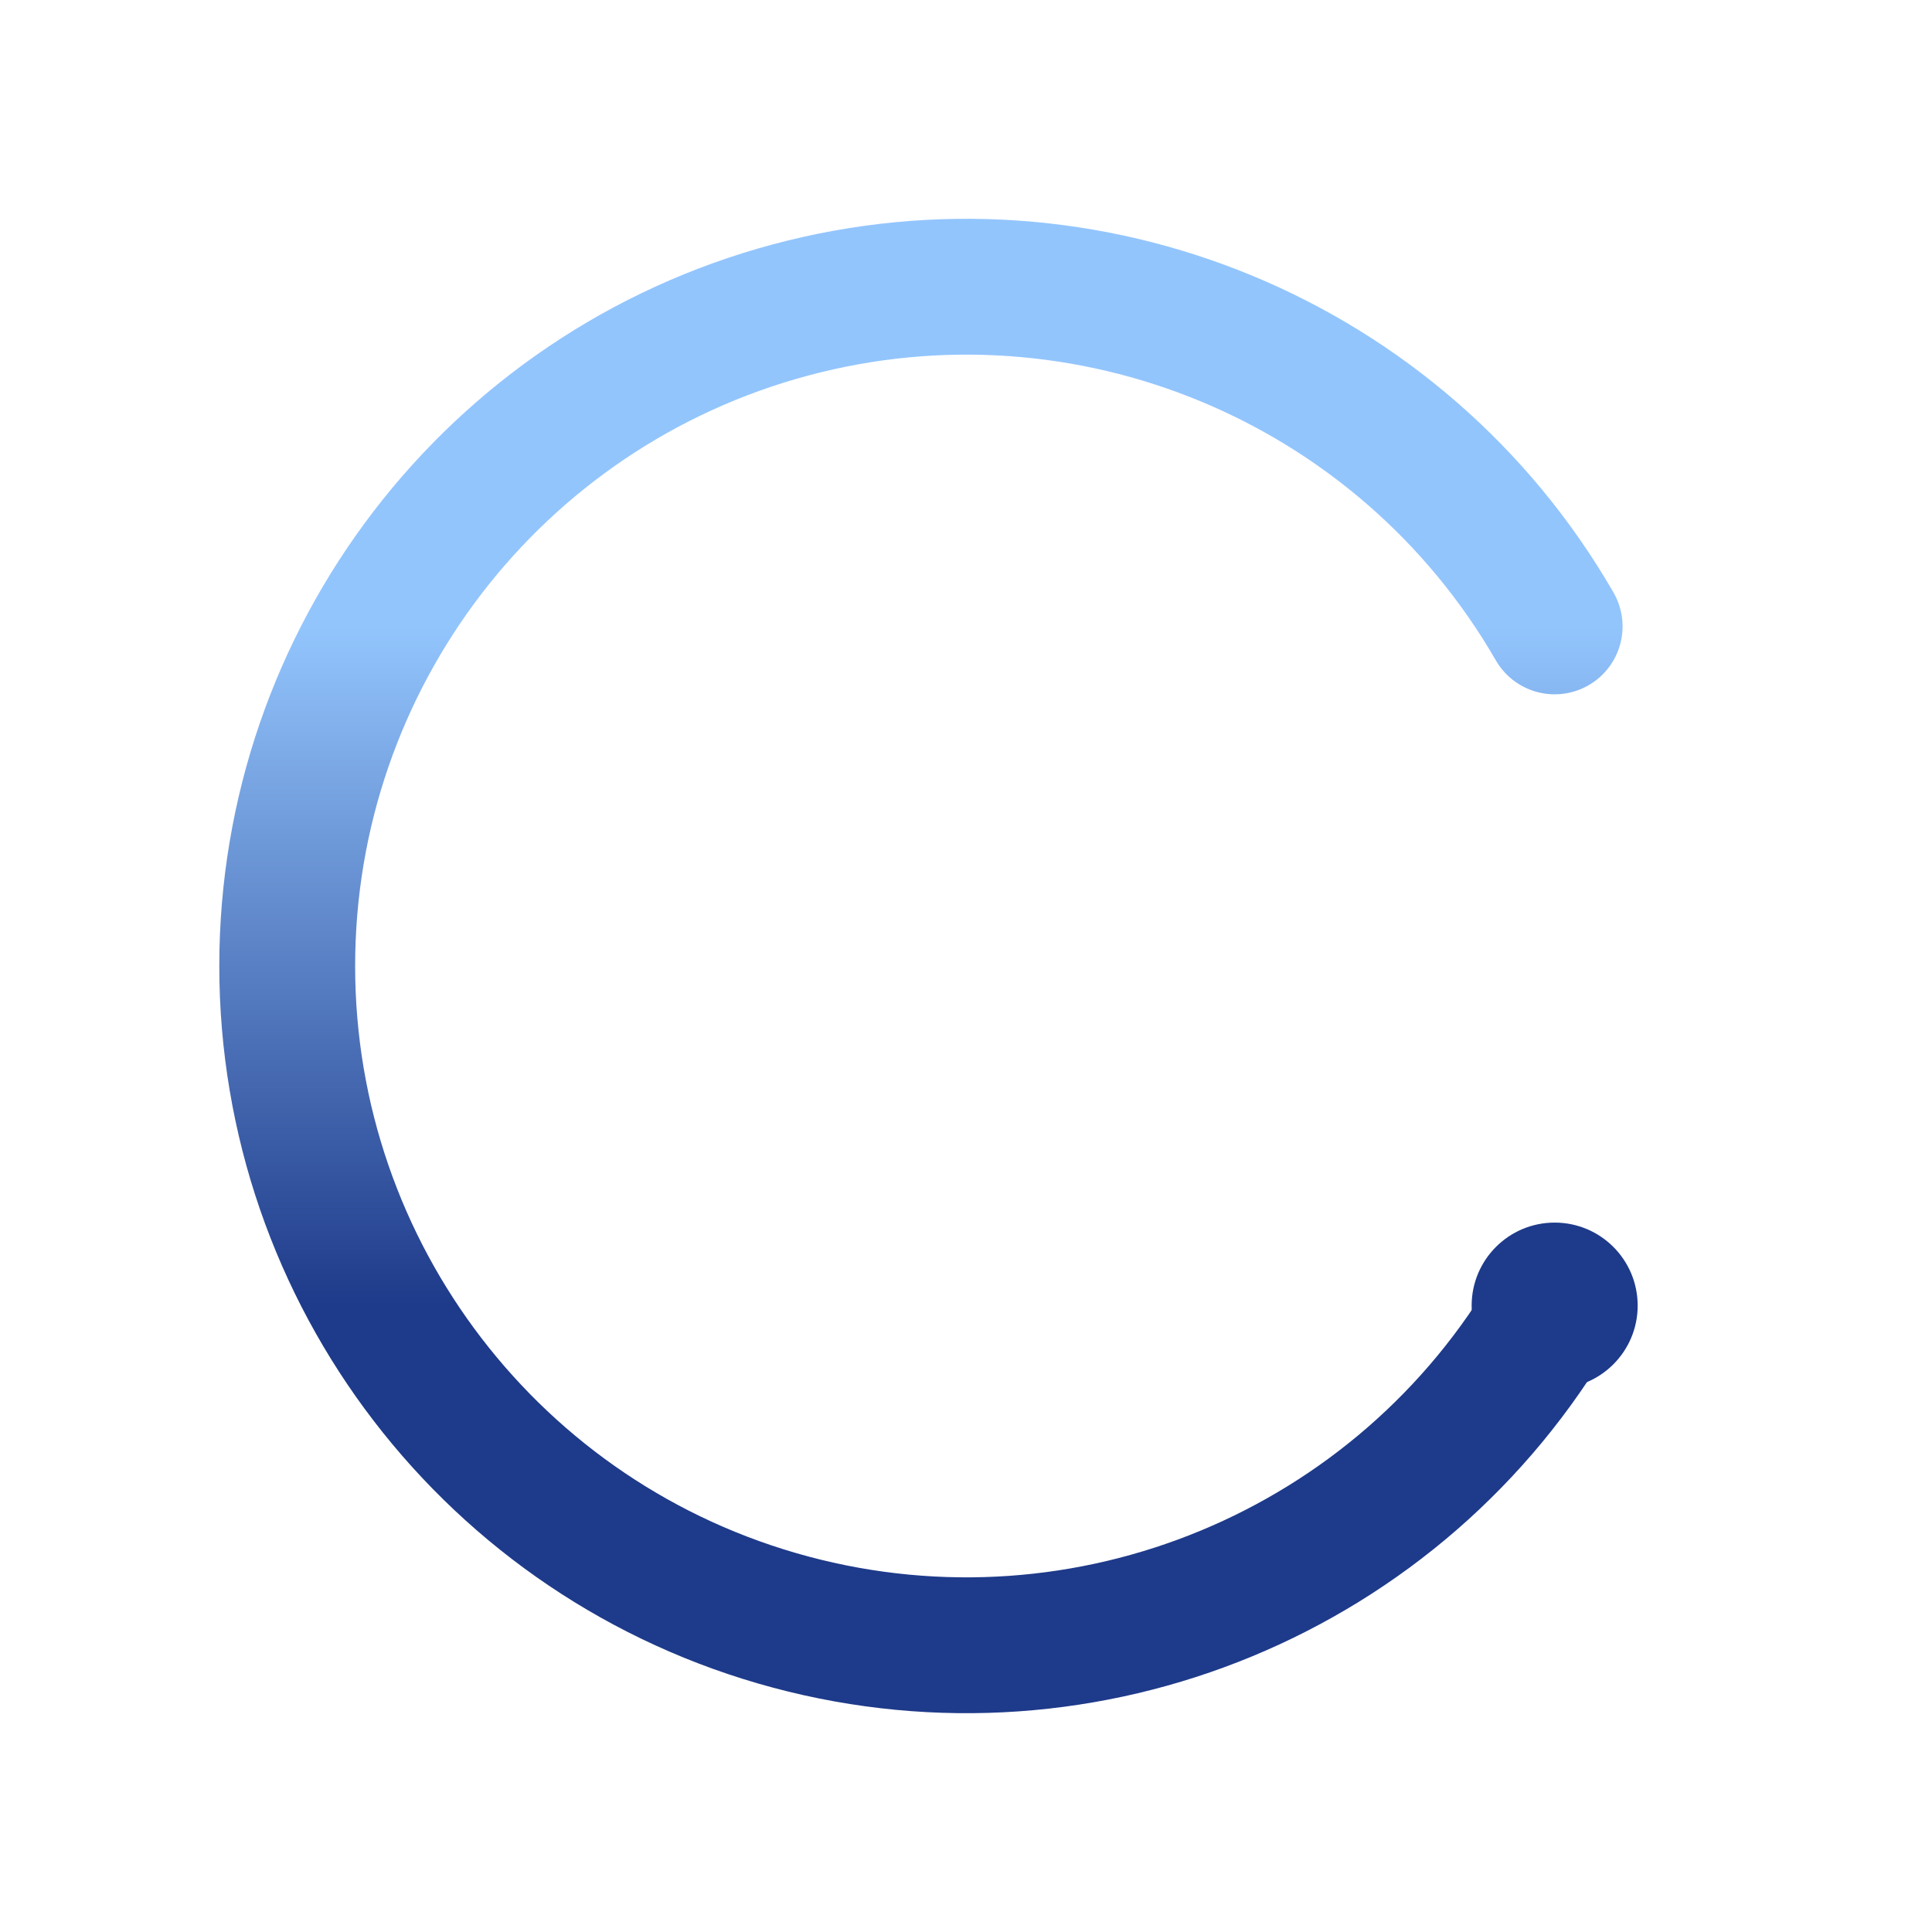
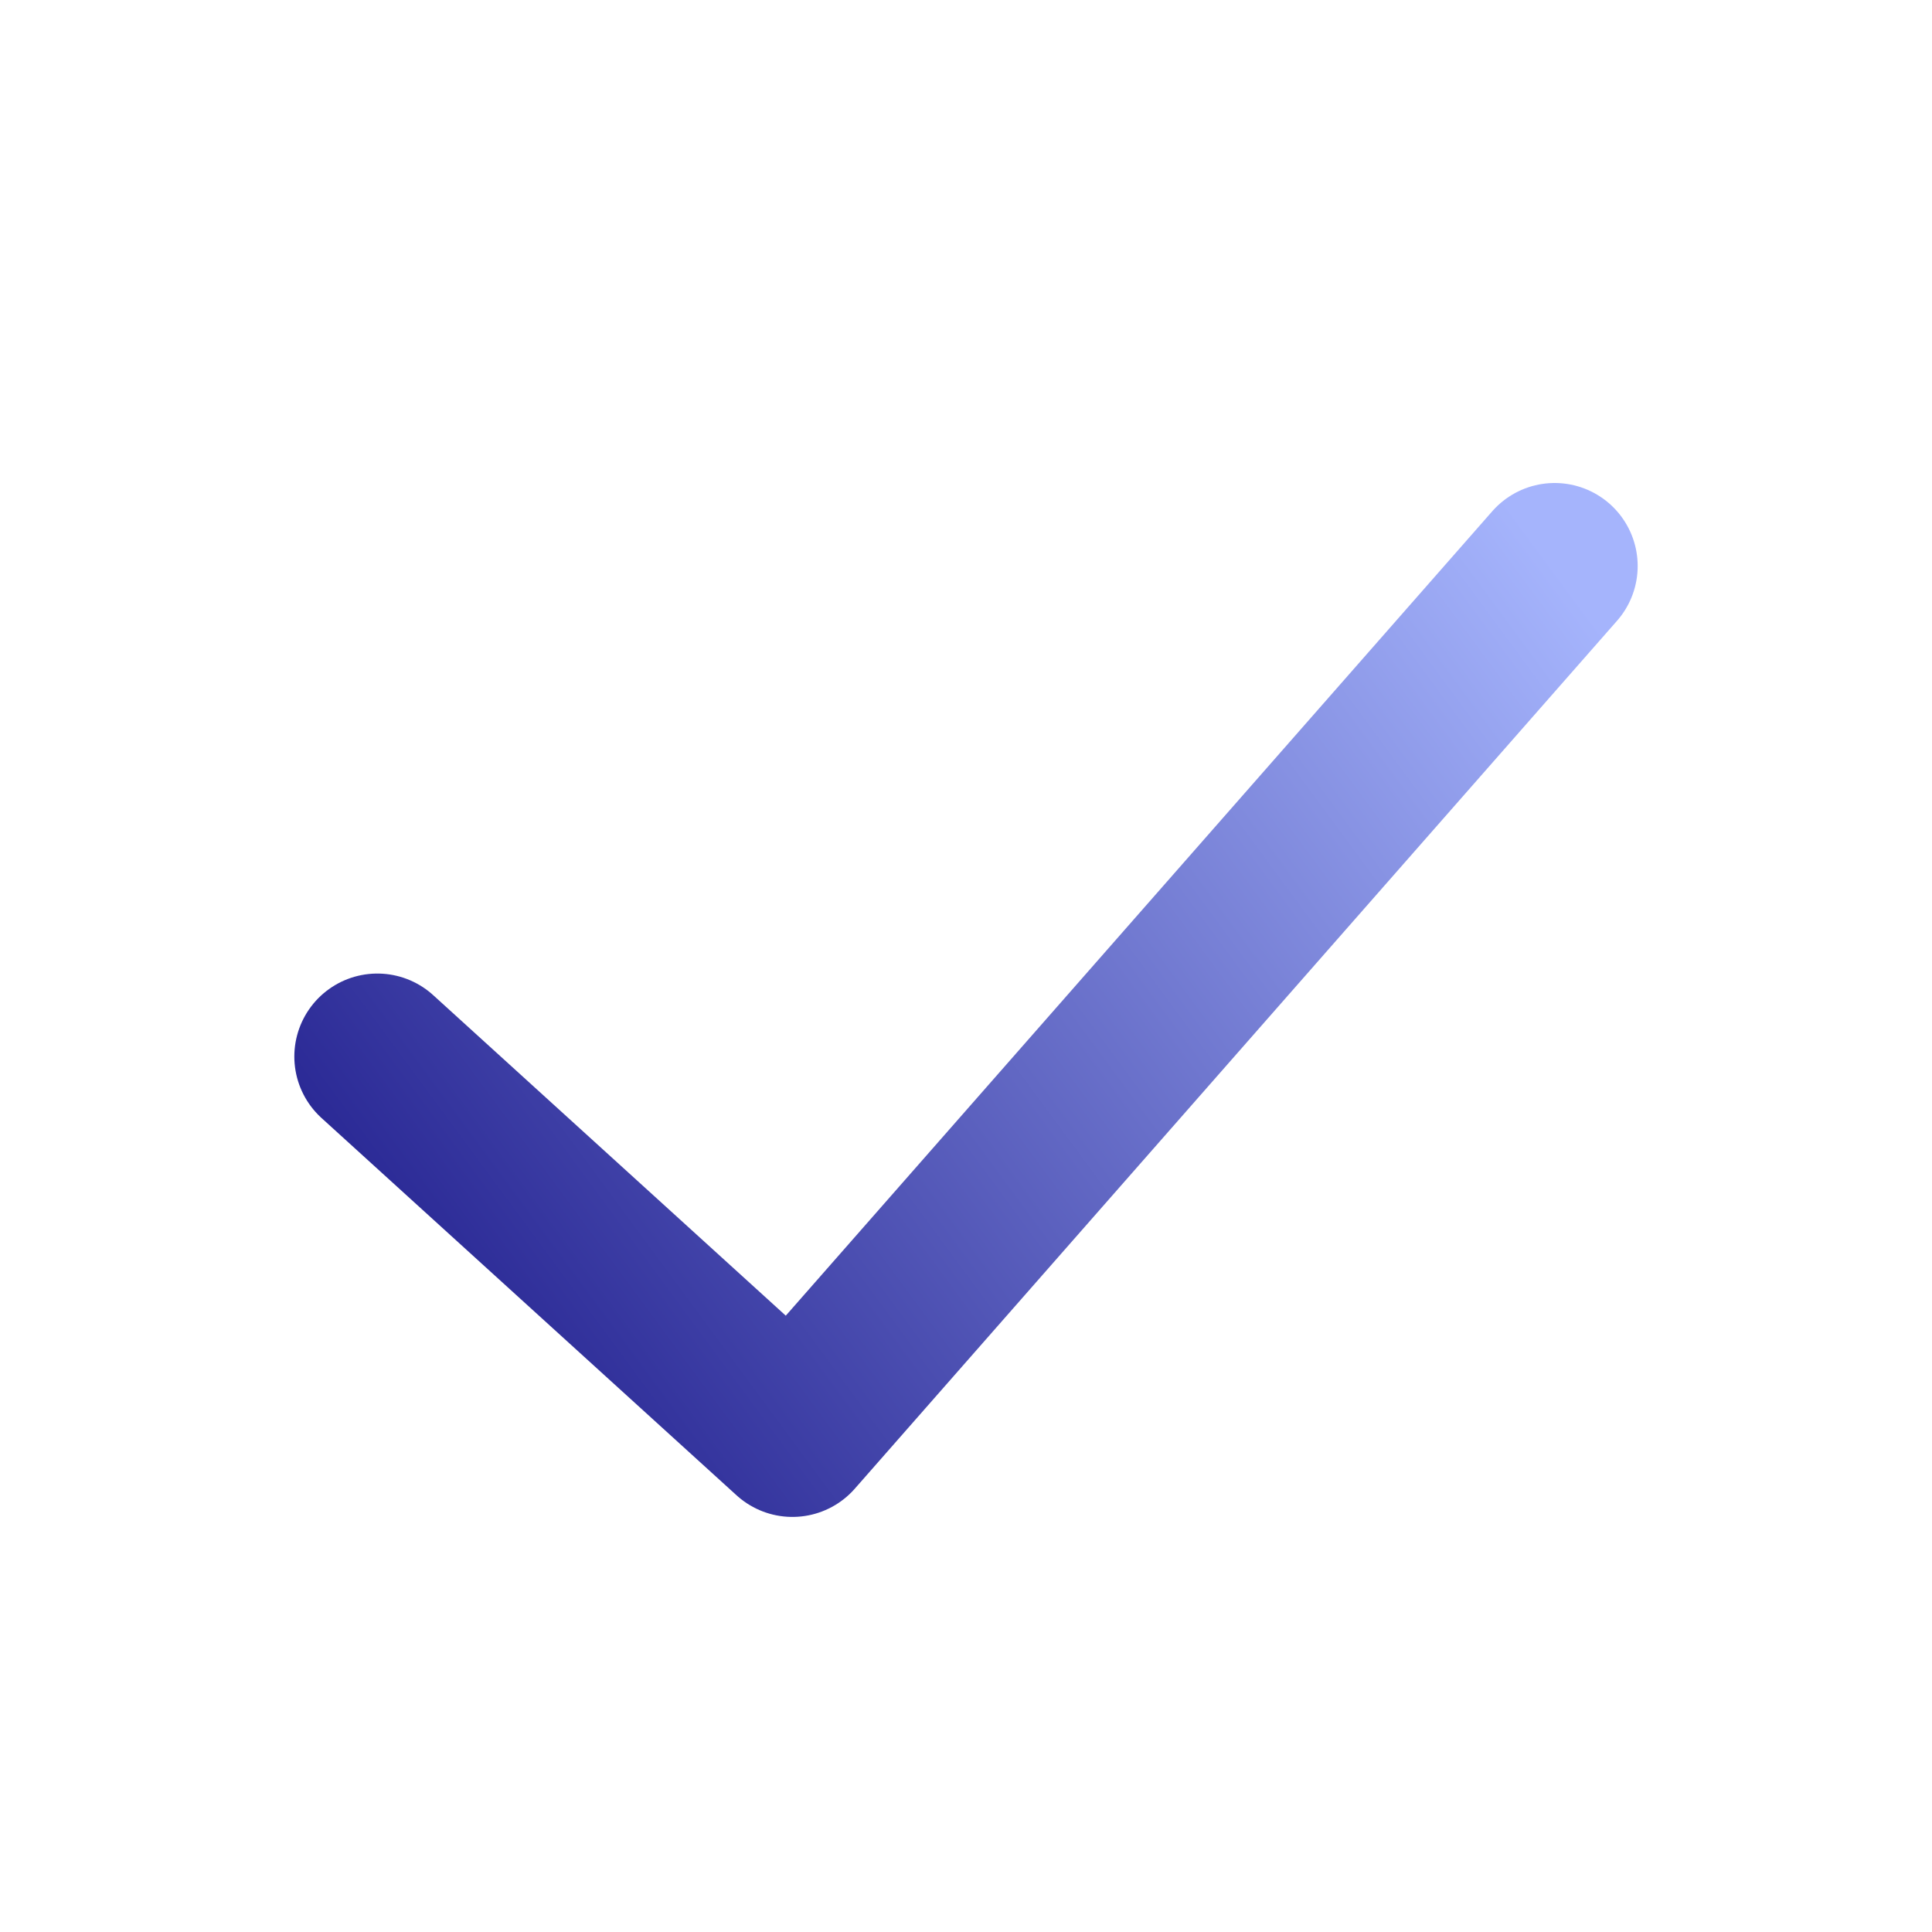
<svg xmlns="http://www.w3.org/2000/svg" viewBox="0 0 512 512">
  <defs>
-     <linearGradient id="g" gradientUnits="userSpaceOnUse" x1="412" y1="346" x2="412" y2="166">
-       <stop offset="0%" stop-color="#1E3A8A" />
-       <stop offset="100%" stop-color="#93C5FD" />
+     <linearGradient id="g" gradientUnits="userSpaceOnUse" x1="100" y1="380" x2="412" y2="150">
+       <stop offset="0%" stop-color="#1E1B8B" />
+       <stop offset="100%" stop-color="#A5B4FC" />
    </linearGradient>
  </defs>
-   <path d="M 412 346 A 180 180 0 1 1 412 166" fill="none" stroke="url(#g)" stroke-width="36" stroke-linecap="round" />
-   <circle cx="412" cy="346" r="22" fill="#1E3A8A" />
+   <polyline points="100,280 210,380 412,150" fill="none" stroke="url(#g)" stroke-width="44" stroke-linecap="round" stroke-linejoin="round" />
</svg>
